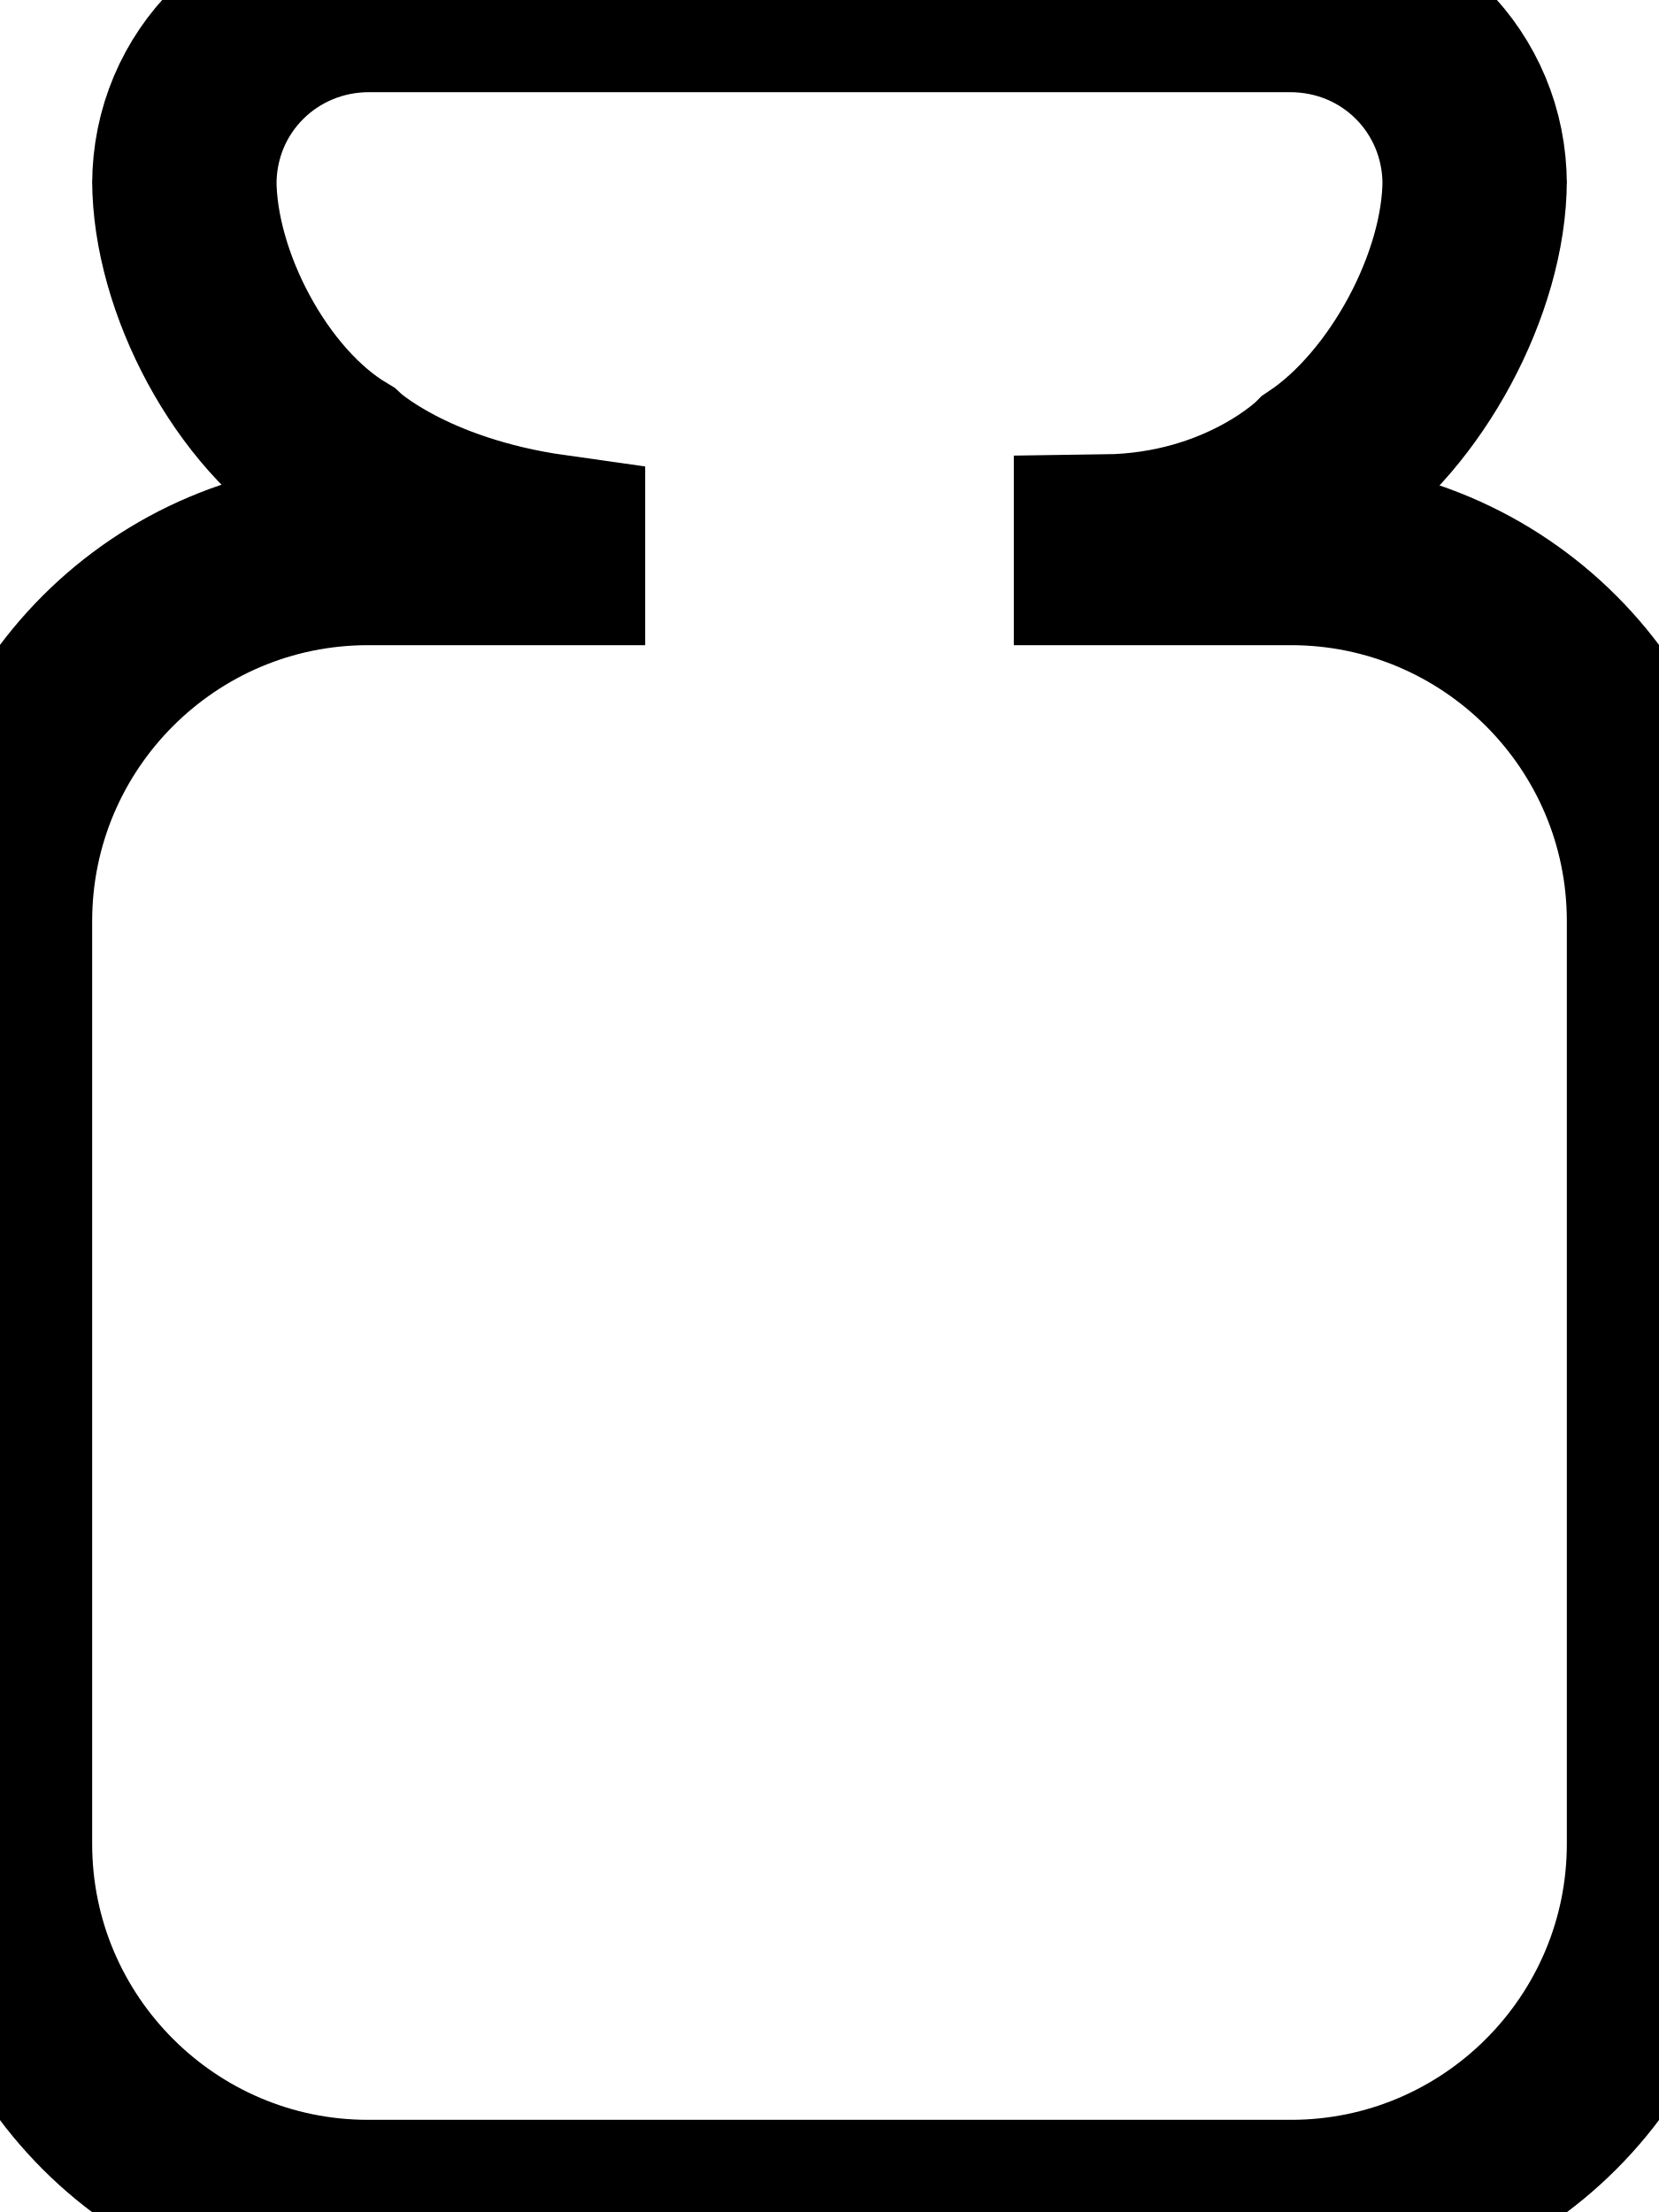
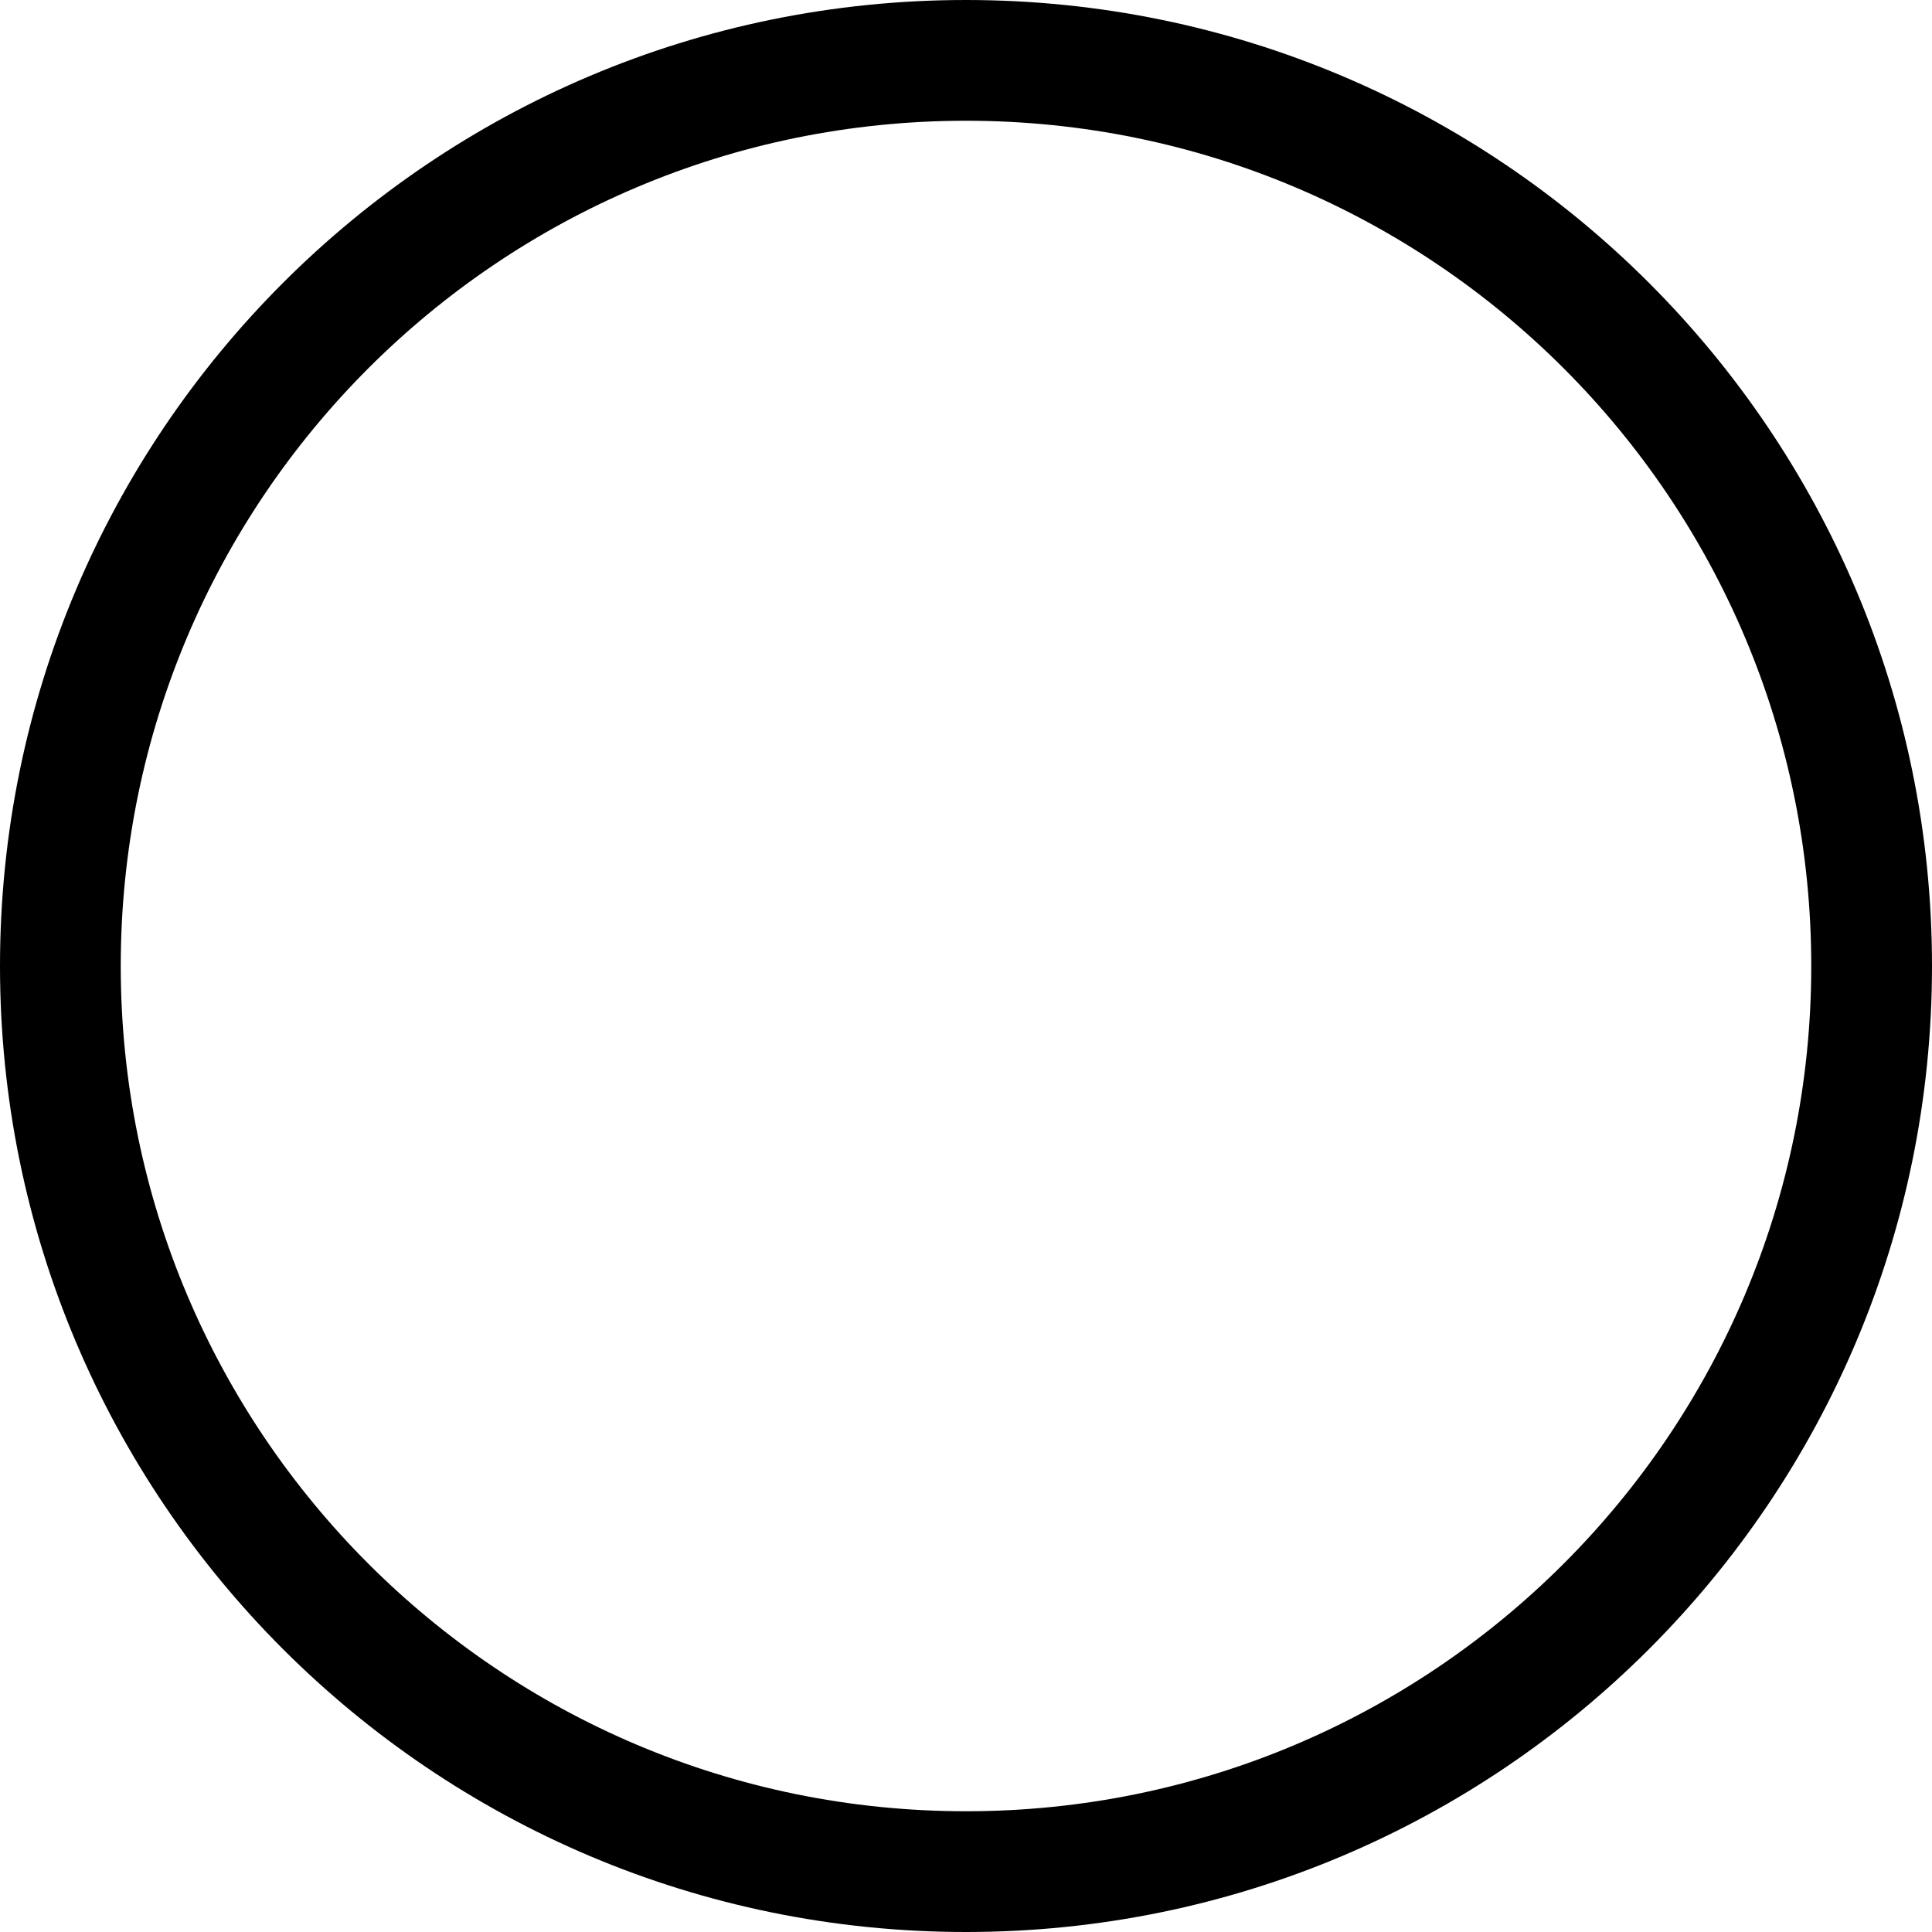
- <svg xmlns="http://www.w3.org/2000/svg" width="9px" height="12px" viewBox="0 0 9 12" version="1.1">
-   <defs />
-   <g id="Page-1" stroke="none" stroke-width="1" fill="none" fill-rule="evenodd">
-     <g id="pizza33-homepage" transform="translate(-1045, -126)" stroke="#000000">
-       <g id="order-over-+-select" transform="translate(950, -5)">
-         <g id="pizza-out" transform="translate(0, 88)">
-           <g id="pizza">
-             <g id="pizza-info">
-               <path d="M98,45.965 L98,46 L96.997,46 C95.894,46 95,46.896 95,47.997 L95,53.003 C95,54.106 95.896,55 96.997,55 L102.003,55 C103.106,55 104,54.104 104,53.003 L104,47.997 C104,46.894 103.104,46 102.003,46 L101,46 L101,46 L101,45.965 C101.748,45.955 102.164,45.536 102.164,45.536 C102.626,45.227 103,44.538 103,43.977 L103,44 C103,43.448 102.562,43 101.997,43 L97.003,43 C96.449,43 96,43.439 96,44 L96,43.977 C96,44.529 96.363,45.221 96.84,45.506 C96.84,45.506 97.212,45.854 98,45.965 Z" id="weight-2" />
-             </g>
-           </g>
-         </g>
-       </g>
-     </g>
-   </g>
+ <svg xmlns="http://www.w3.org/2000/svg" width="15" height="15" fill="currentColor" class="bi bi-circle" viewBox="0 0 16 16">
+   <path d="M8 15A7 7 0 1 1 8 1a7 7 0 0 1 0 14zm0 1A8 8 0 1 0 8 0a8 8 0 0 0 0 16z" />
</svg>
